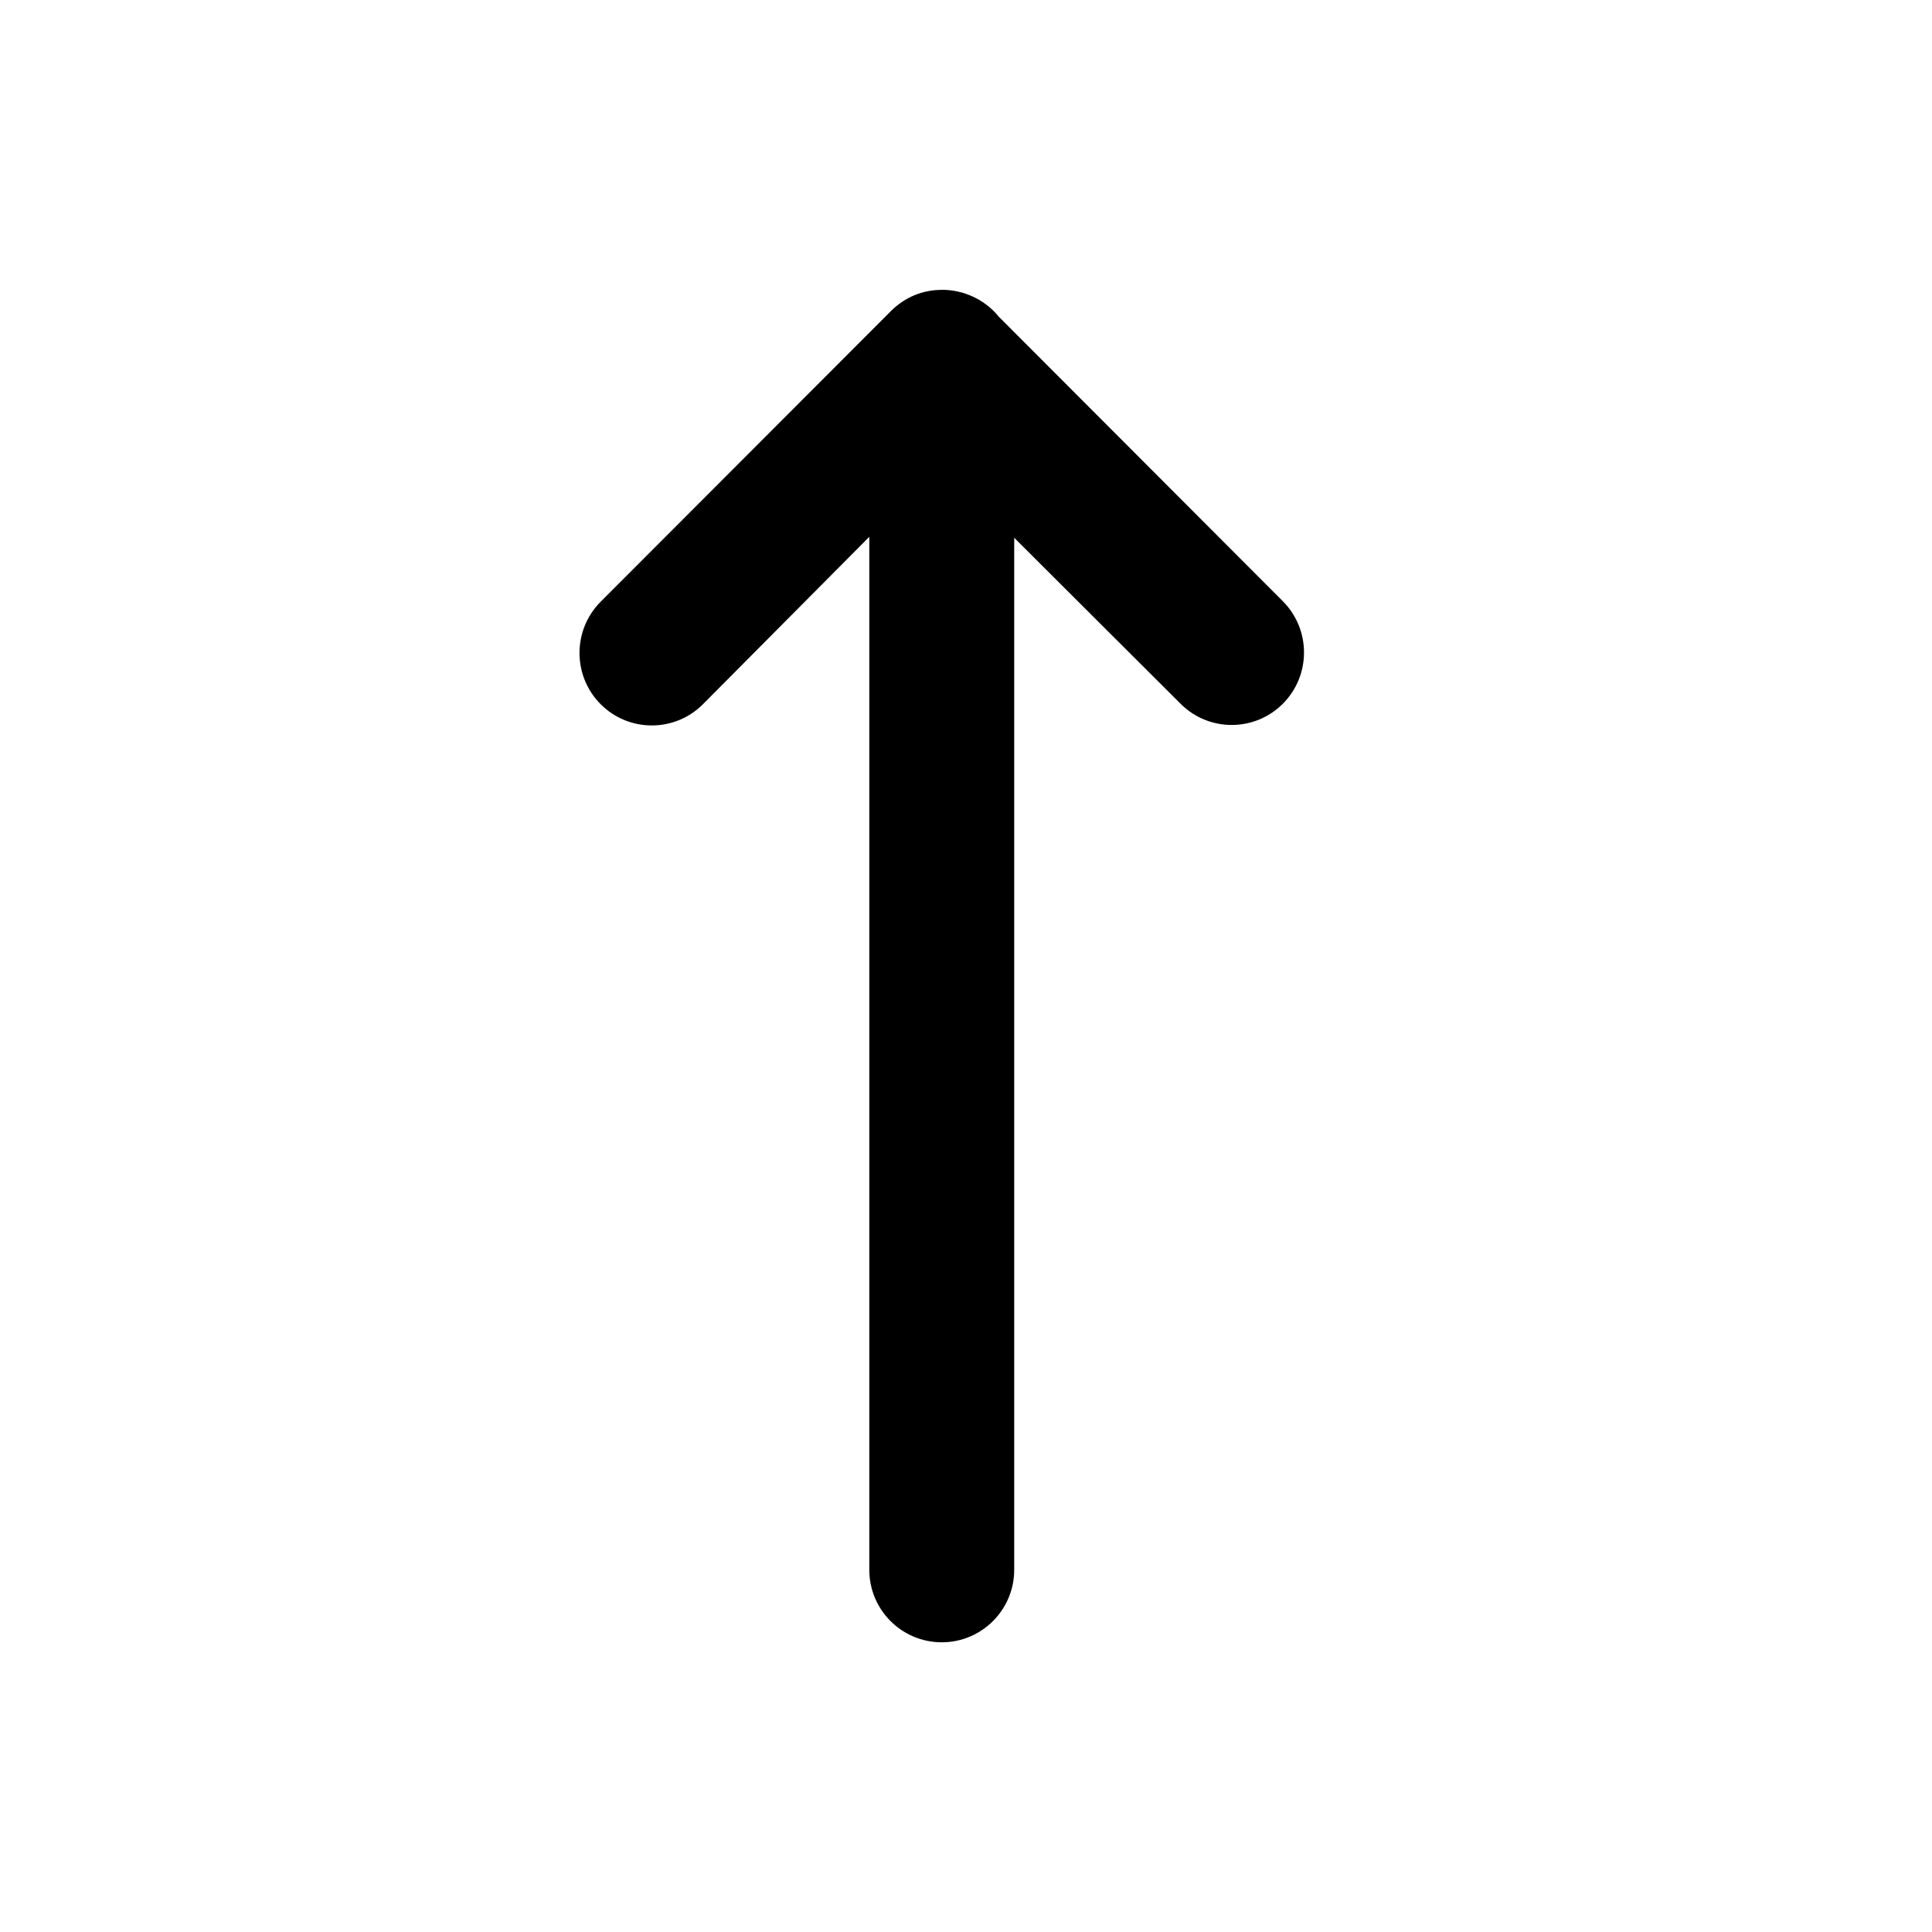
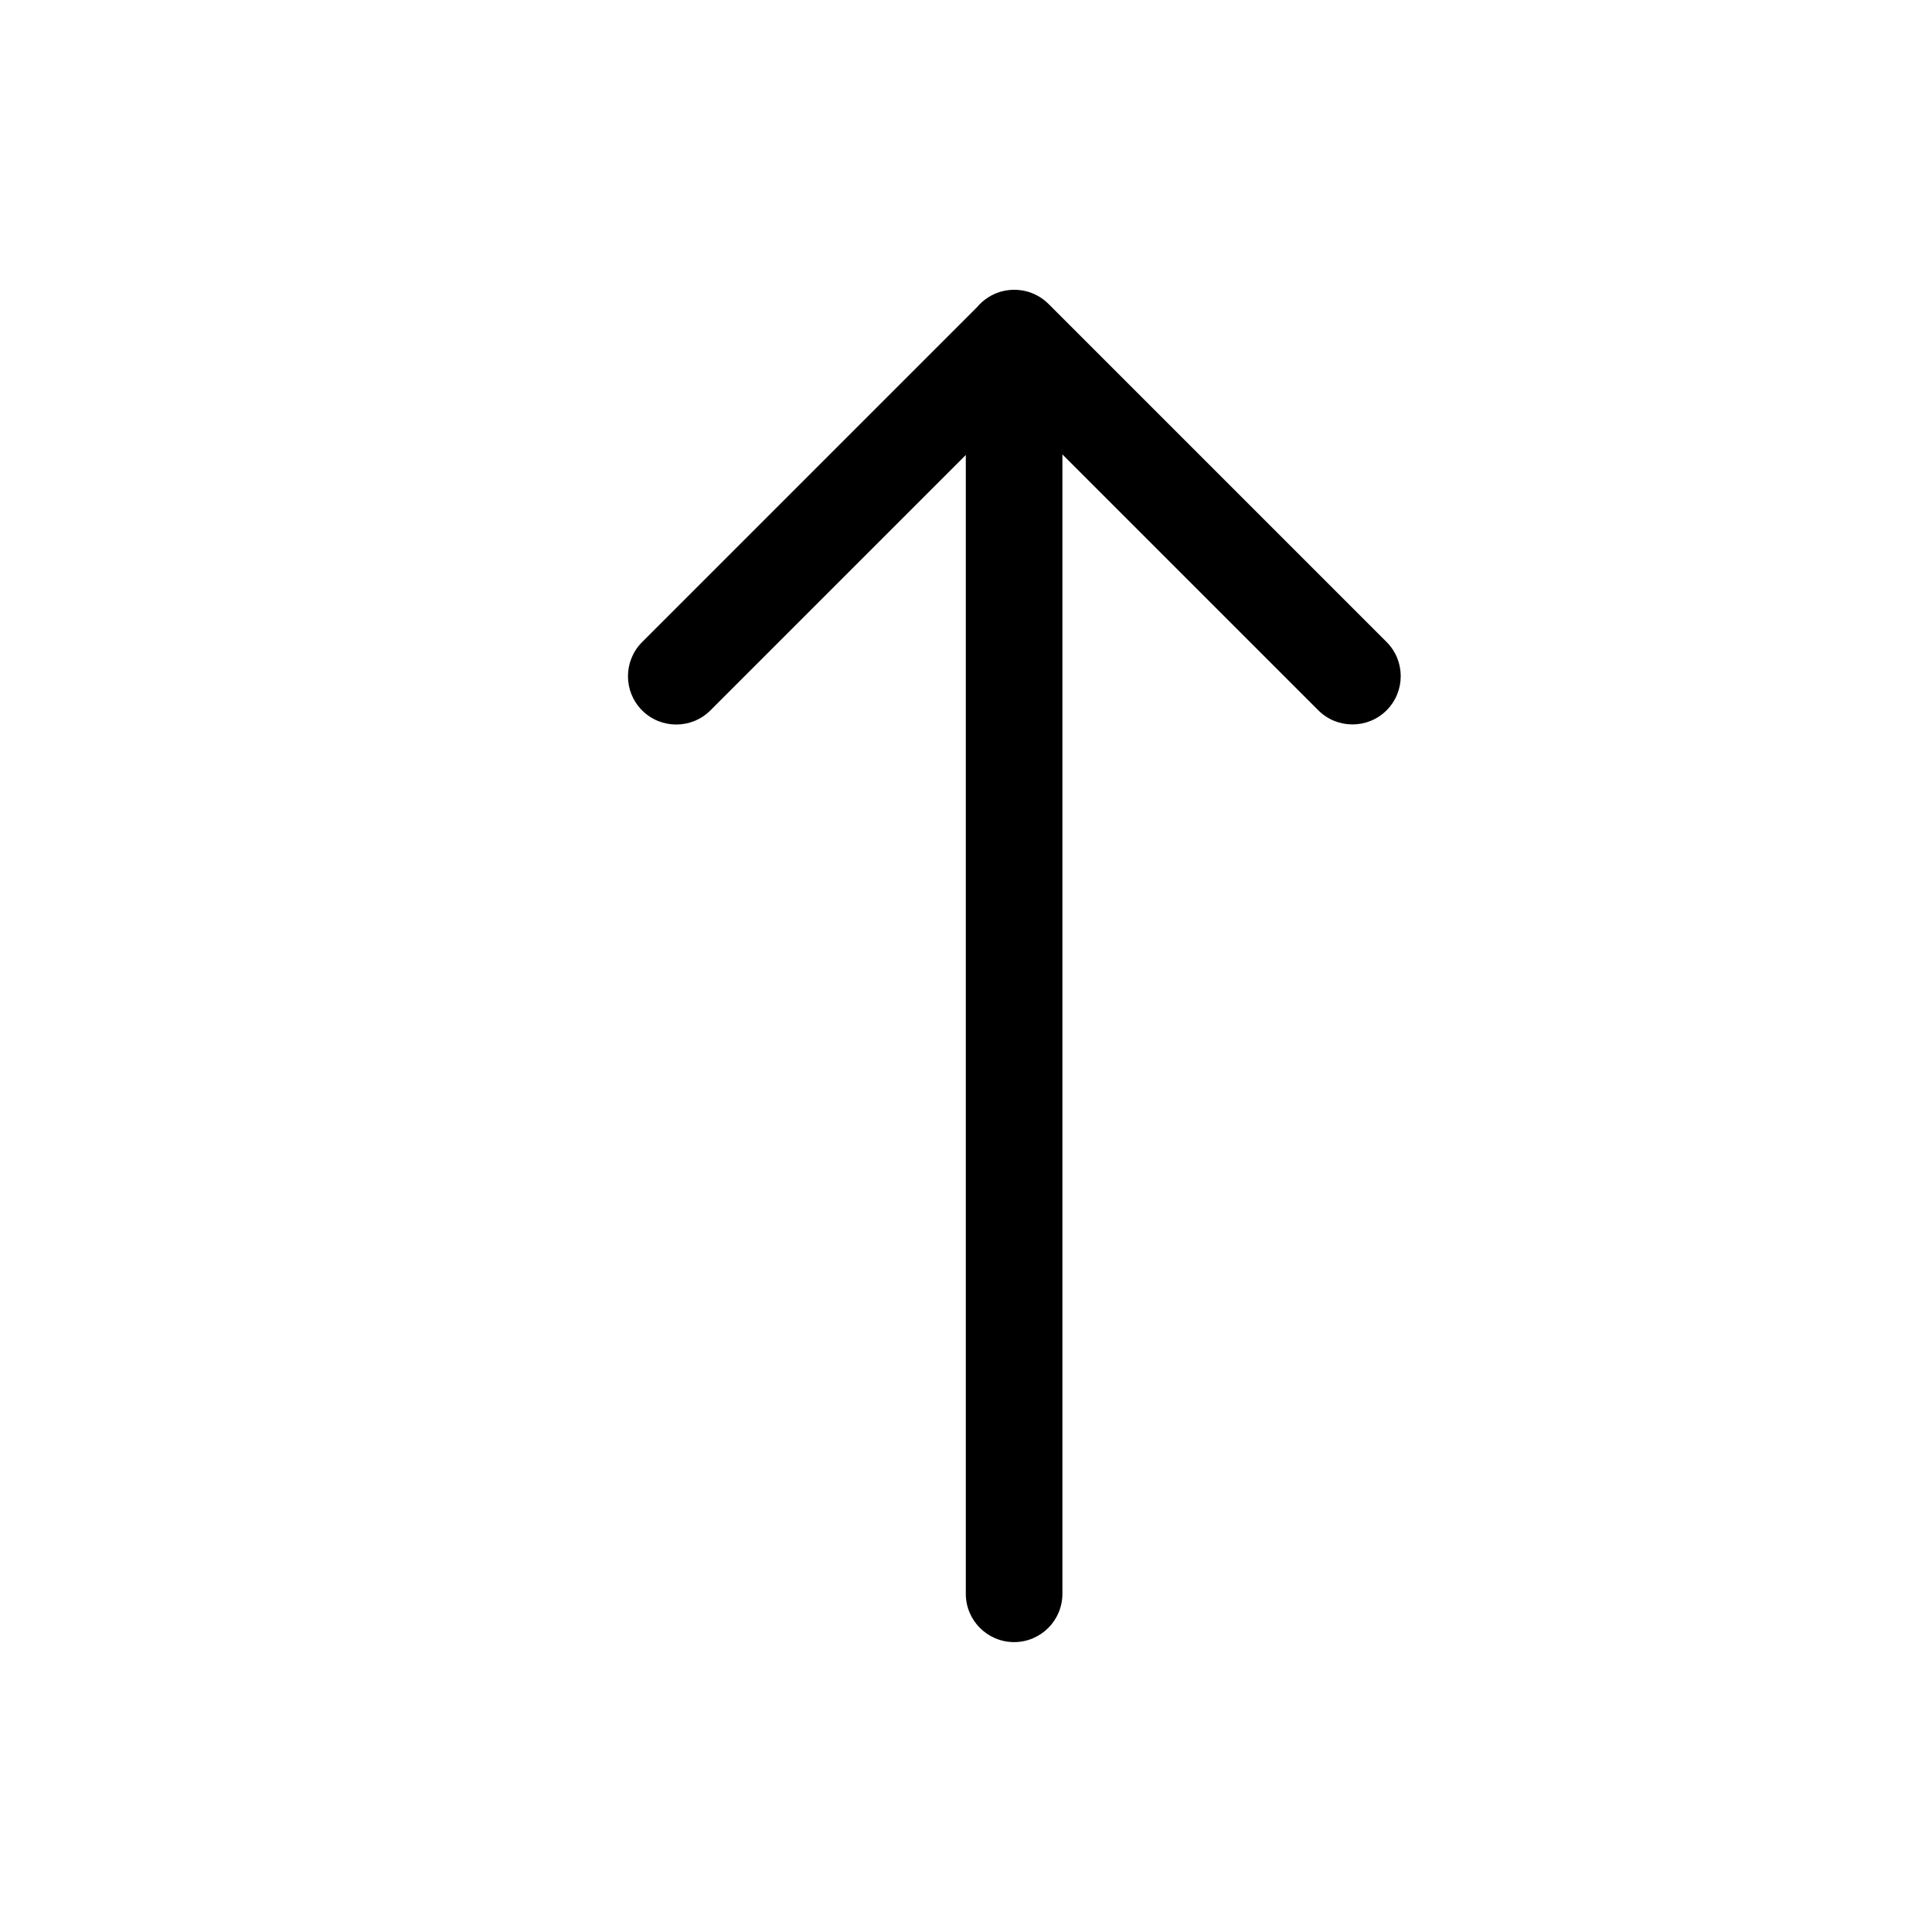
<svg xmlns="http://www.w3.org/2000/svg" version="1.1" width="20" height="20" viewBox="0 0 20 20">
-   <path d="M9.75 3c0.235 0 0.452 0.108 0.589 0.278l2.941 2.946c0.292 0.293 0.292 0.768 0 1.061s-0.767 0.293-1.059 0l-1.722-1.718v10.684c0 0.414-0.336 0.75-0.75 0.75s-0.75-0.336-0.75-0.75v-10.694l-1.722 1.733c-0.292 0.293-0.767 0.293-1.059 0s-0.292-0.768 0-1.061l3.004-3.008c0.147-0.147 0.334-0.221 0.527-0.22z" />
+   <path d="M9.998 4.71l-2.644 2.644c-0.195 0.195-0.512 0.195-0.707 0s-0.195-0.512 0-0.707l3.468-3.468c0.092-0.109 0.229-0.179 0.383-0.179h0.002c0.079-0 0.157 0.018 0.229 0.055 0.045 0.023 0.088 0.054 0.125 0.091l0.010 0.010 3.49 3.49c0.195 0.195 0.195 0.512 0 0.707s-0.512 0.195-0.707 0l-2.649-2.649v11.795c0 0.276-0.224 0.5-0.5 0.5s-0.5-0.224-0.5-0.5v-11.79z" />
</svg>
